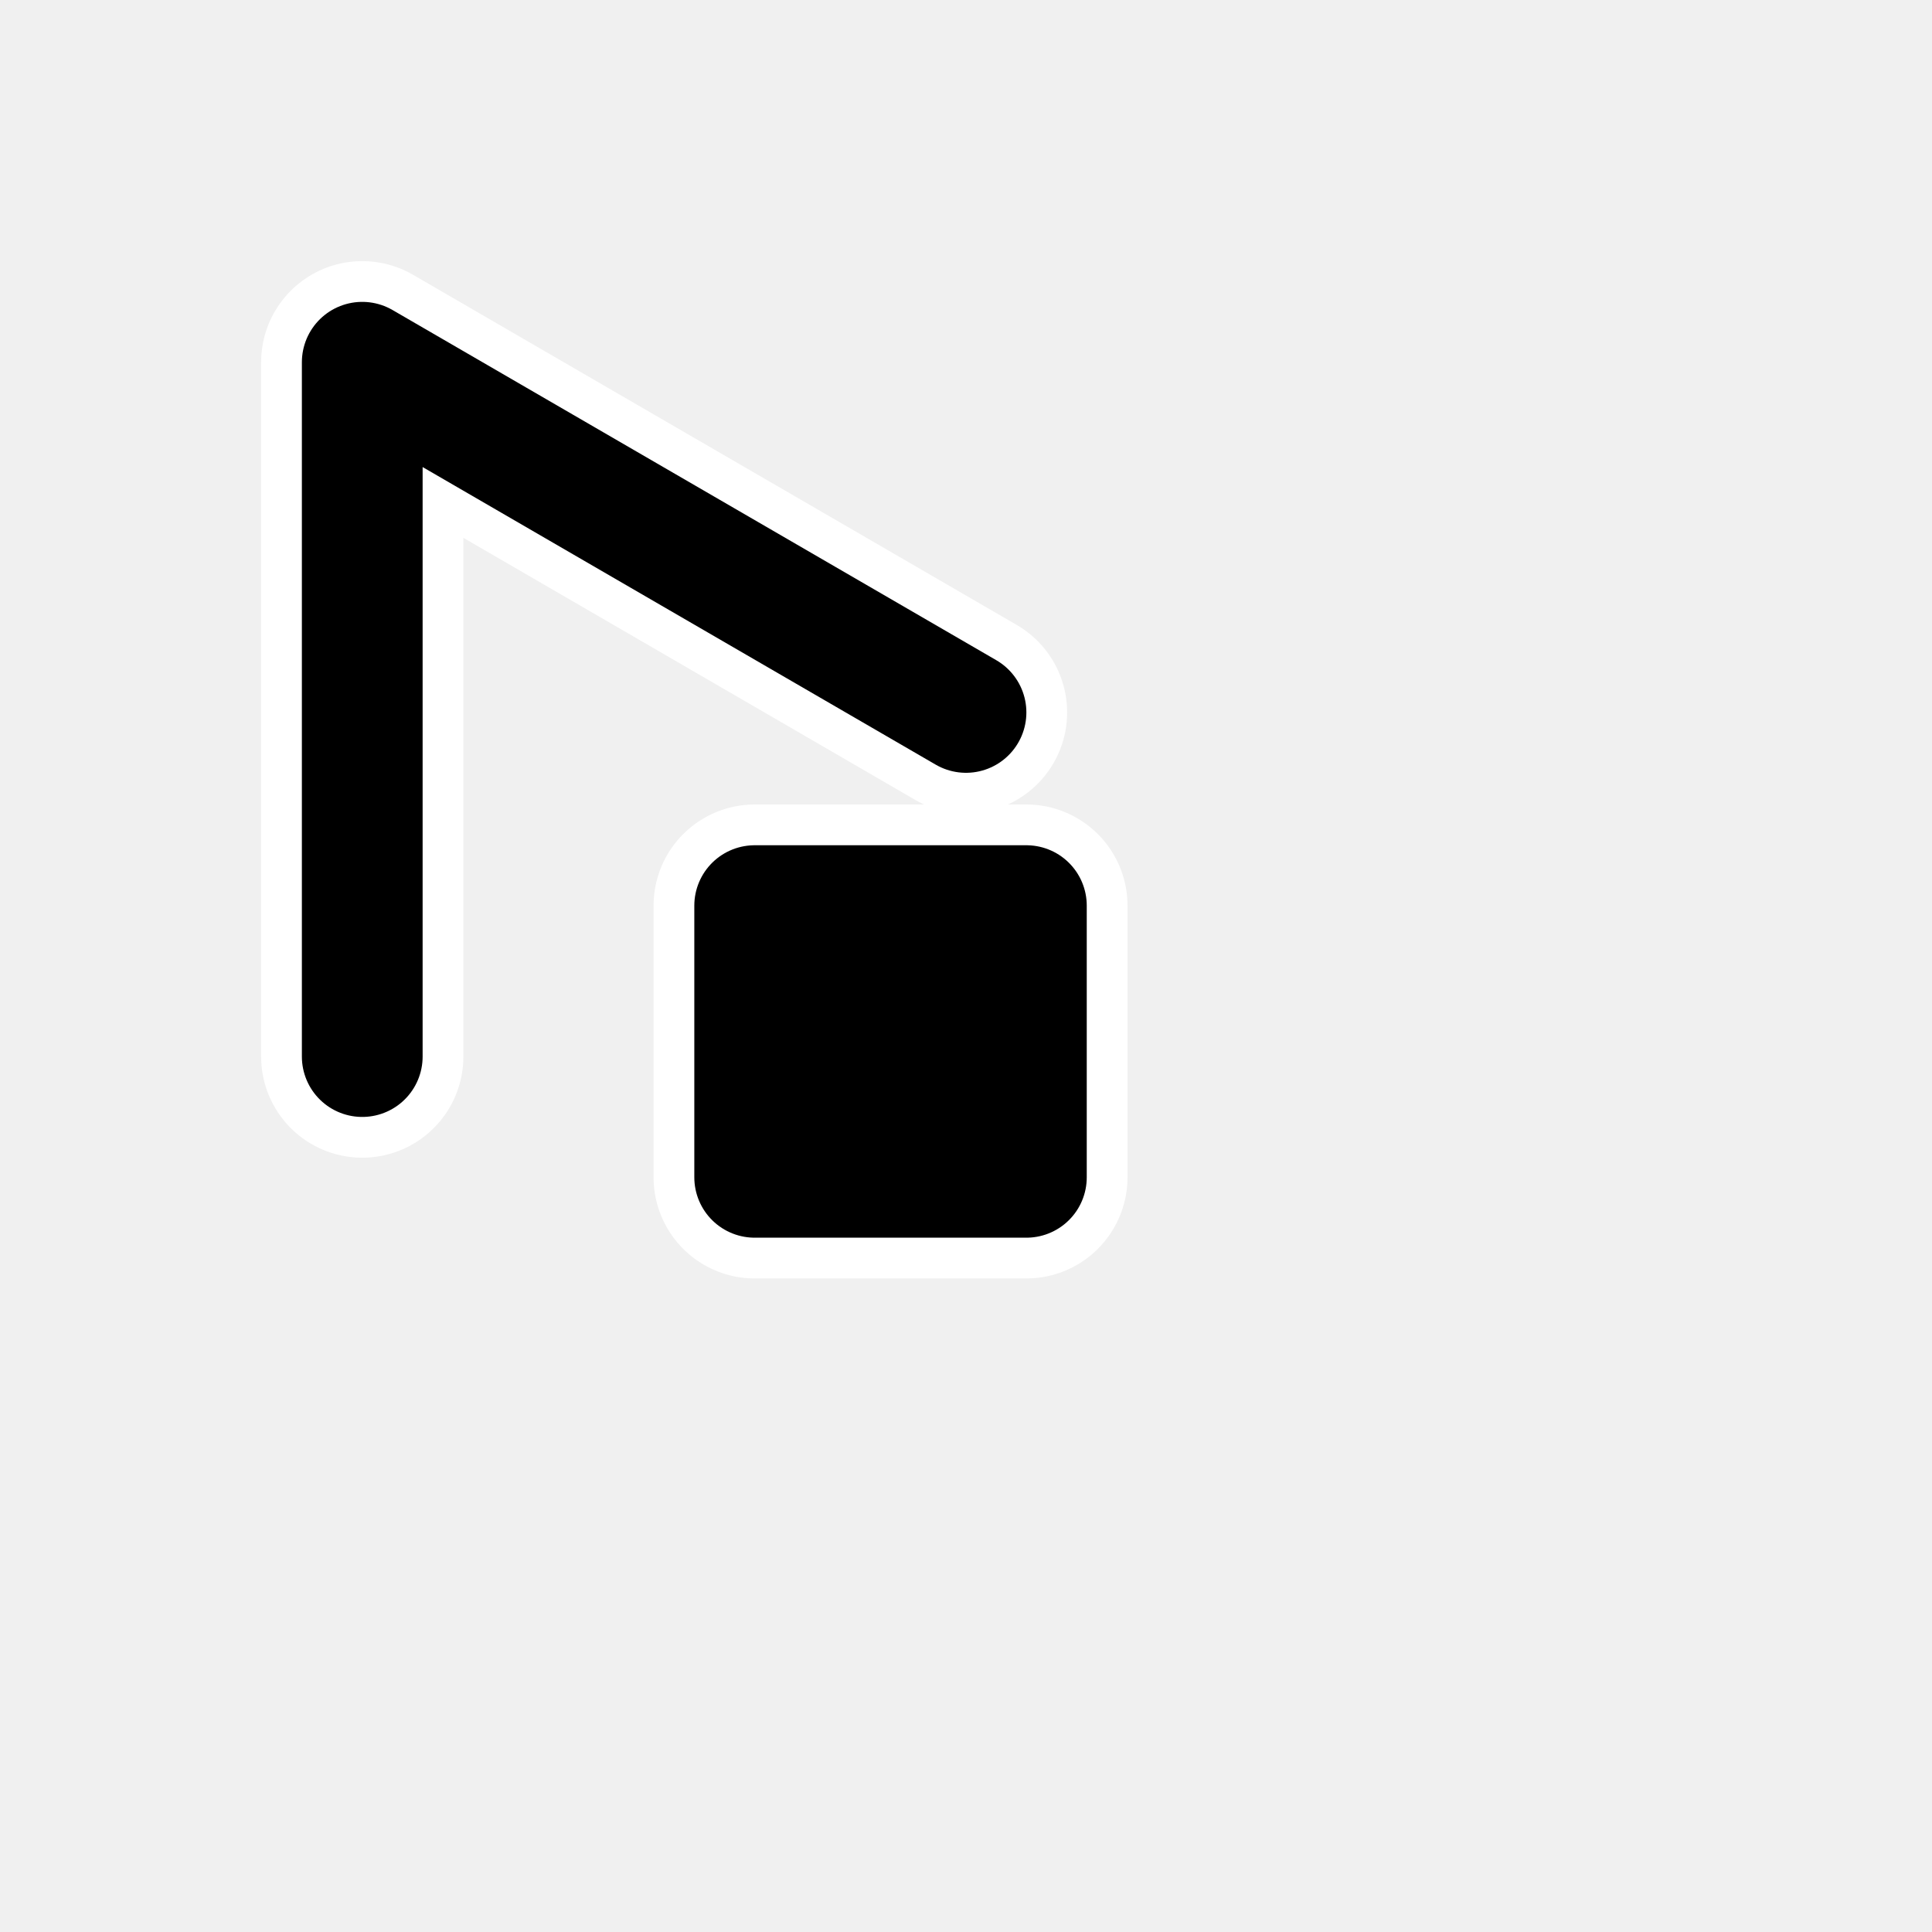
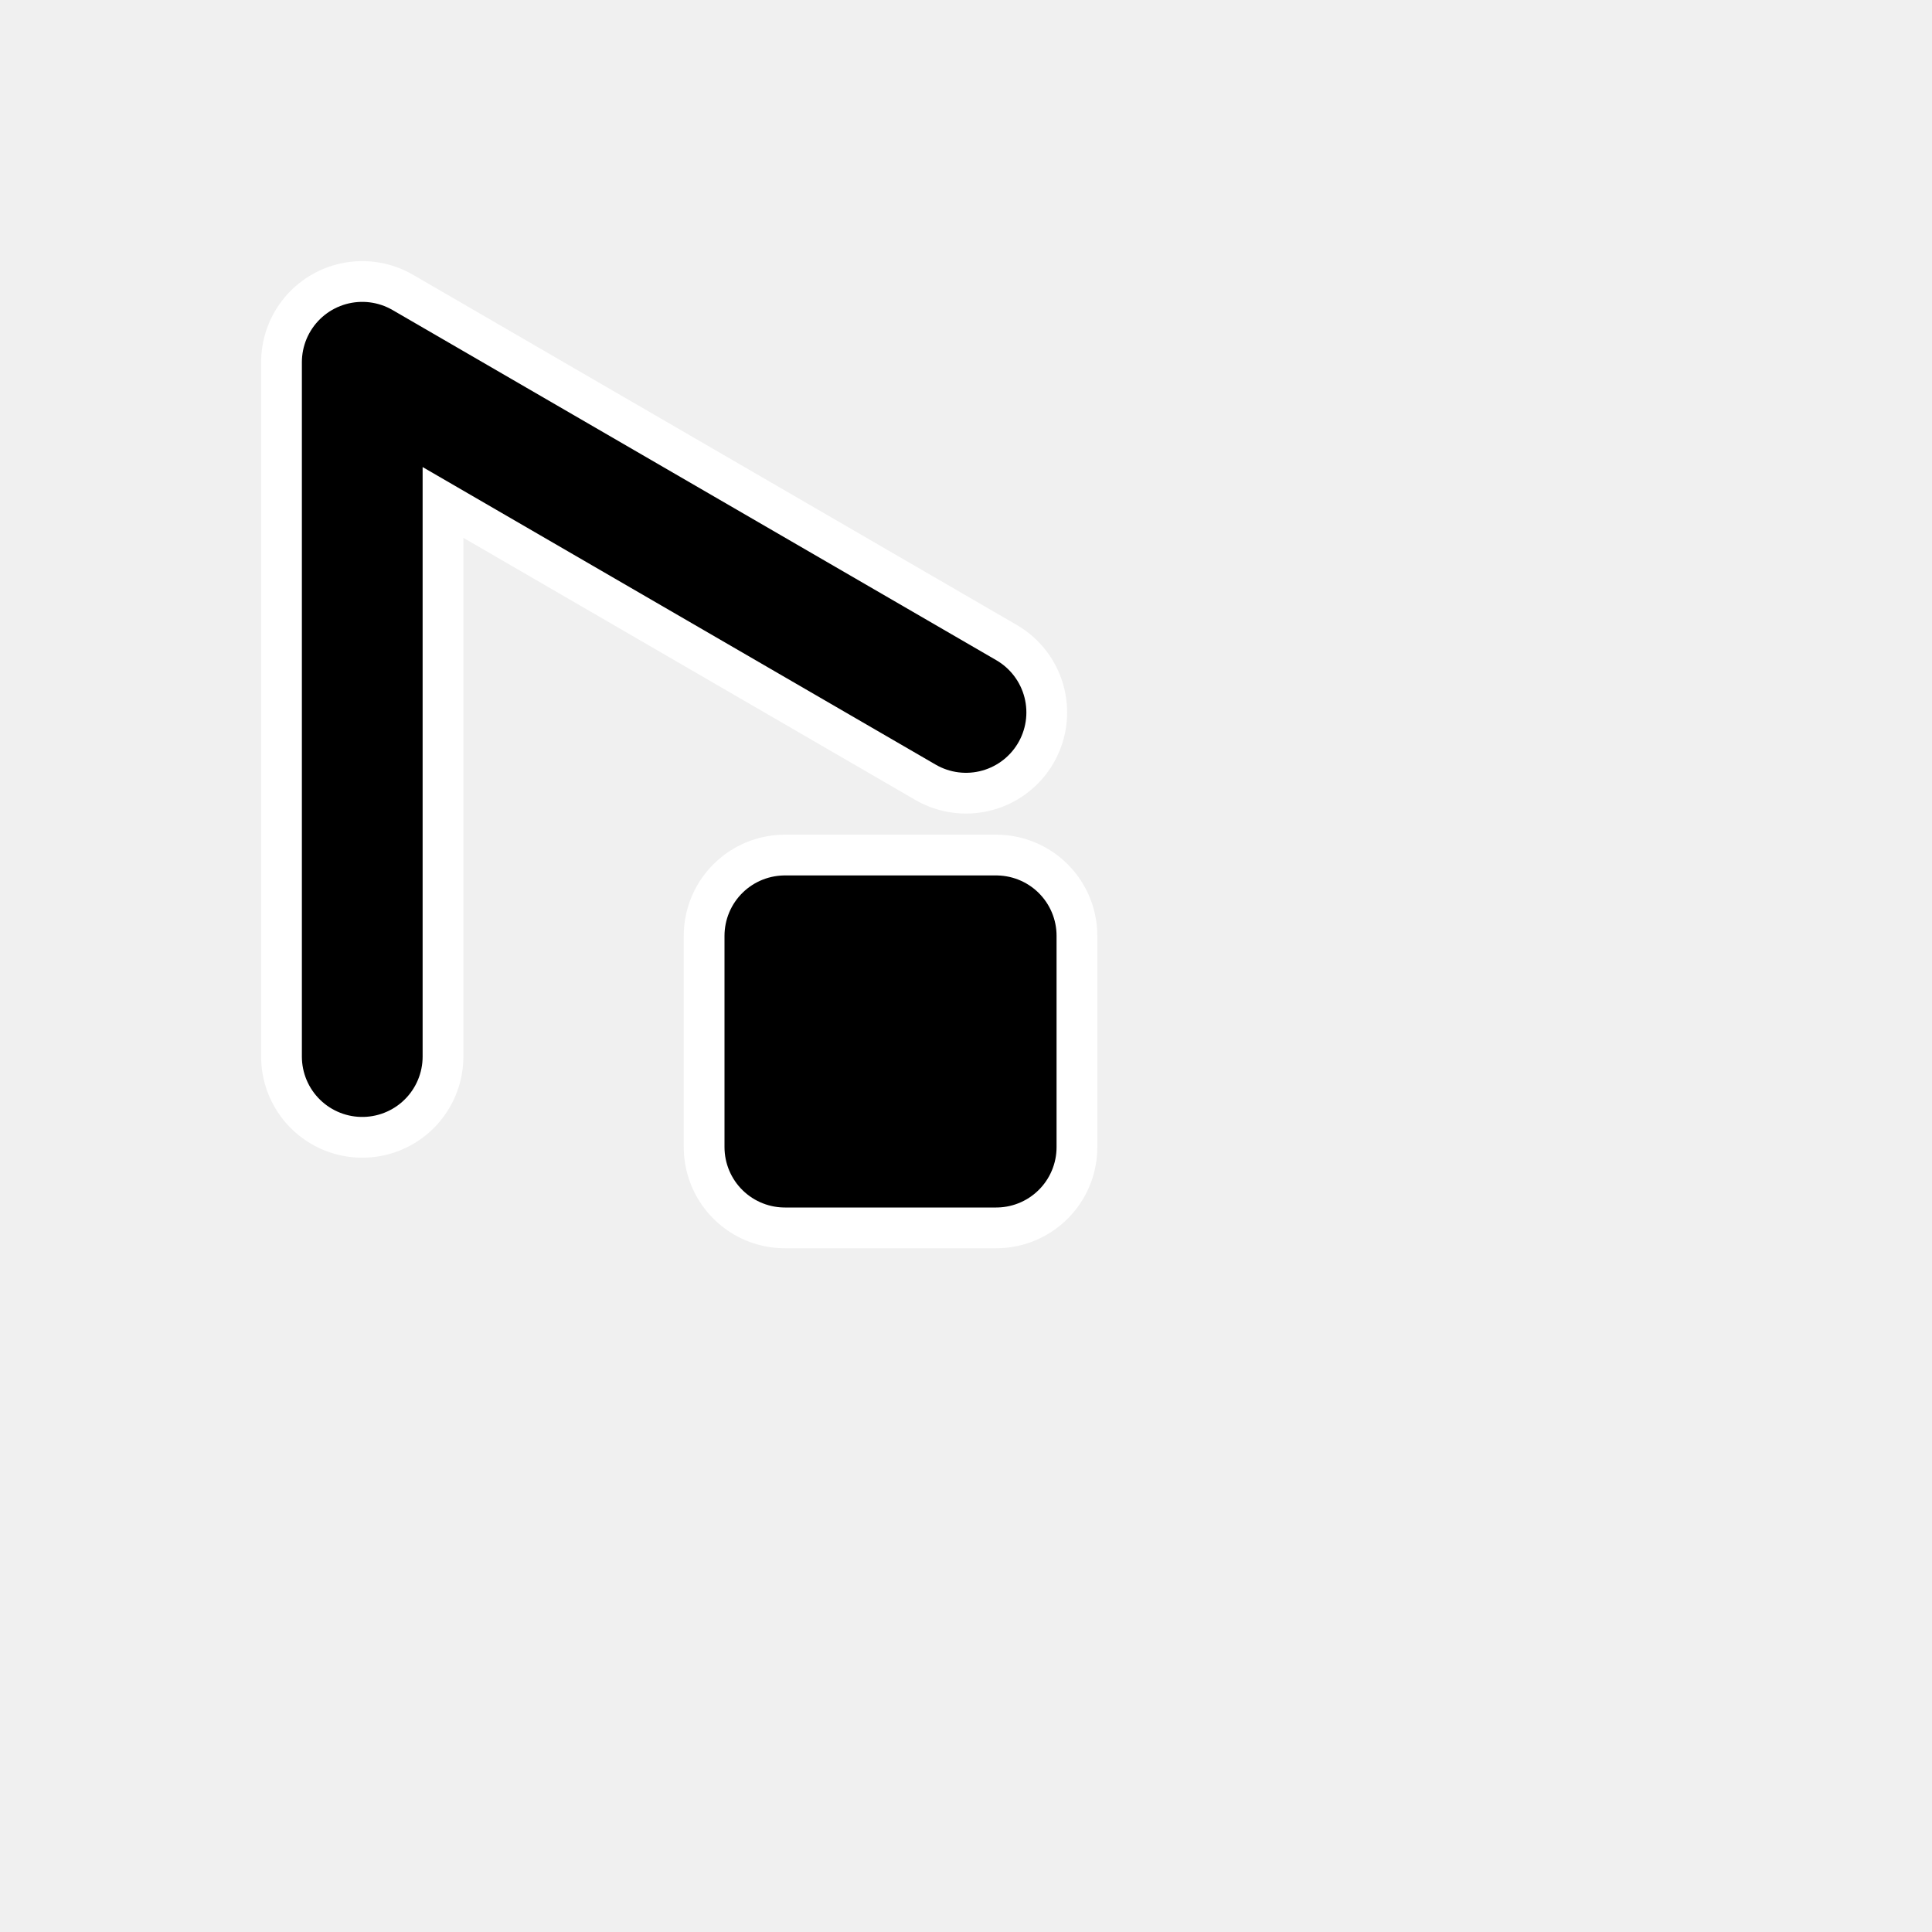
<svg xmlns="http://www.w3.org/2000/svg" width="32" height="32" viewBox="0 0 32 32">
  <g id="path-modify-cursor-glyph" fill="none" stroke-linecap="round" stroke-linejoin="round">
    <g stroke="#ffffff" stroke-width="3.35">
      <path d="M 6 17.5 L 6 6 L 16 11.8" />
-       <rect x="12.5" y="15" width="4.5" height="4.5" fill="#ffffff" />
+       <rect x="13" y="15.5" width="3.5" height="3.5" fill="#ffffff" />
    </g>
    <g stroke="#000000" stroke-width="2">
      <path d="M 6 17.5 L 6 6 L 16 11.8" />
-       <rect x="12.5" y="15" width="4.5" height="4.5" fill="#000000" />
+       <rect x="13" y="15.5" width="3.5" height="3.5" fill="#000000" />
    </g>
  </g>
</svg>
